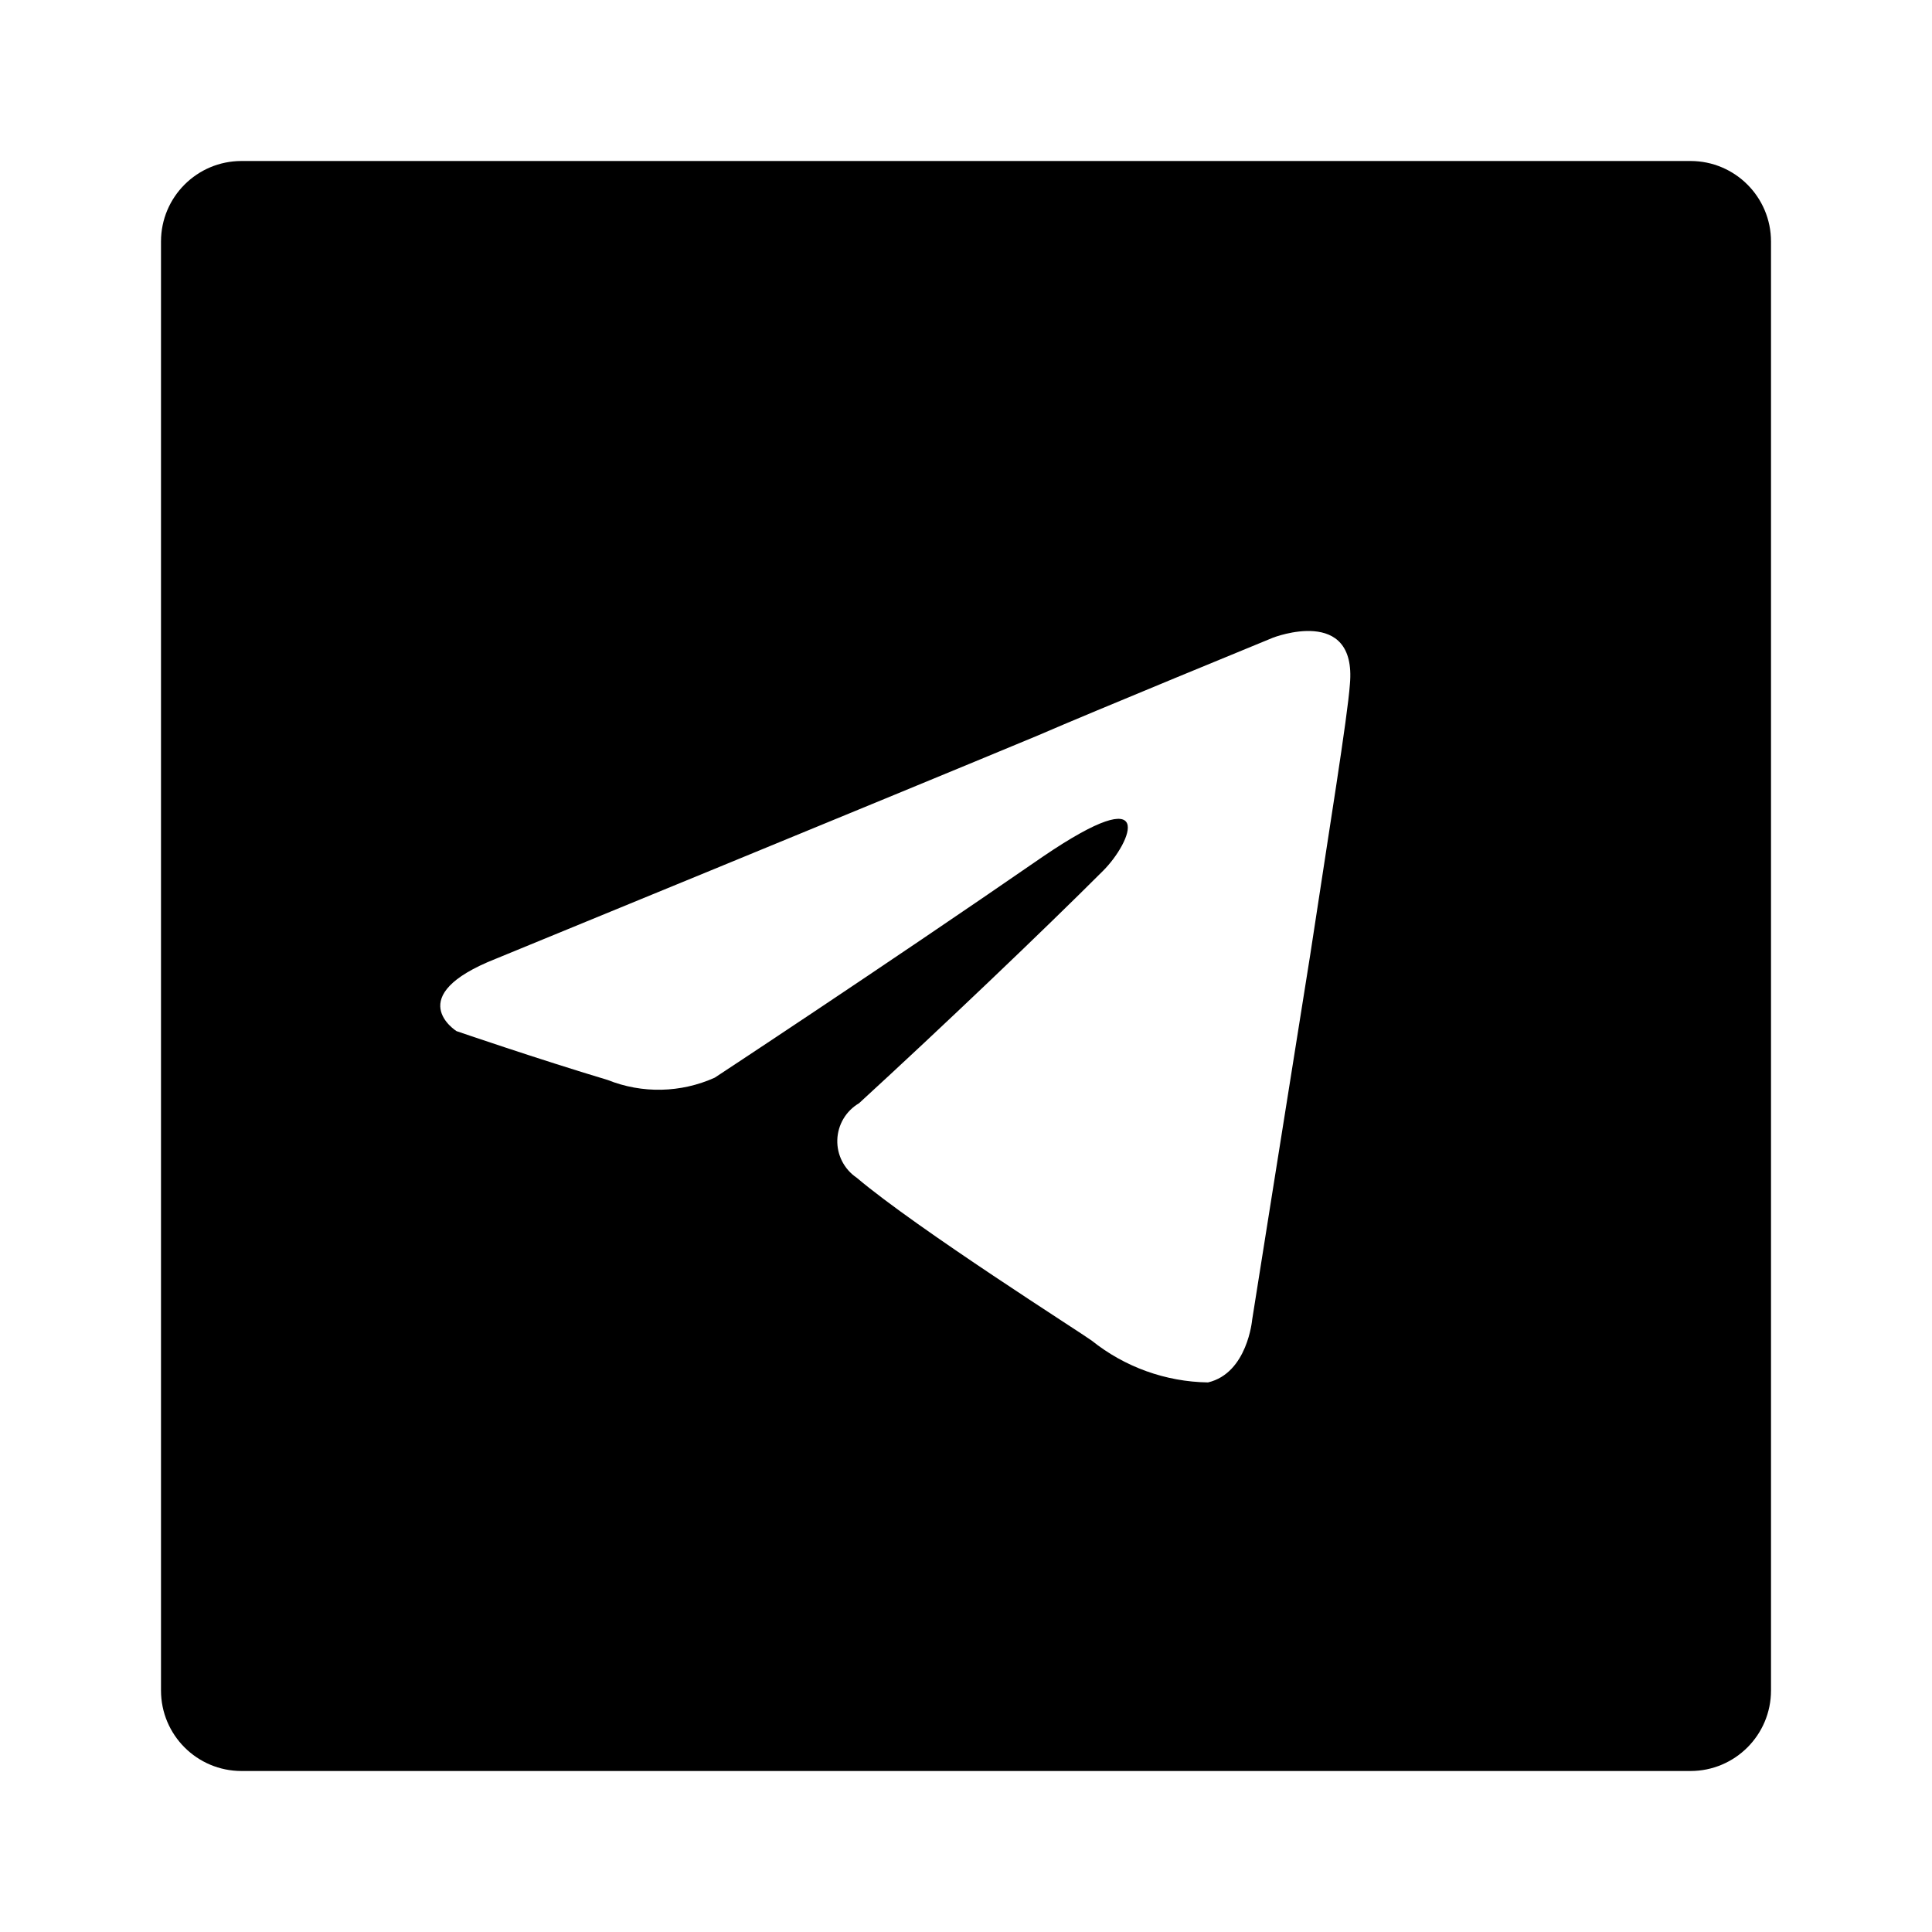
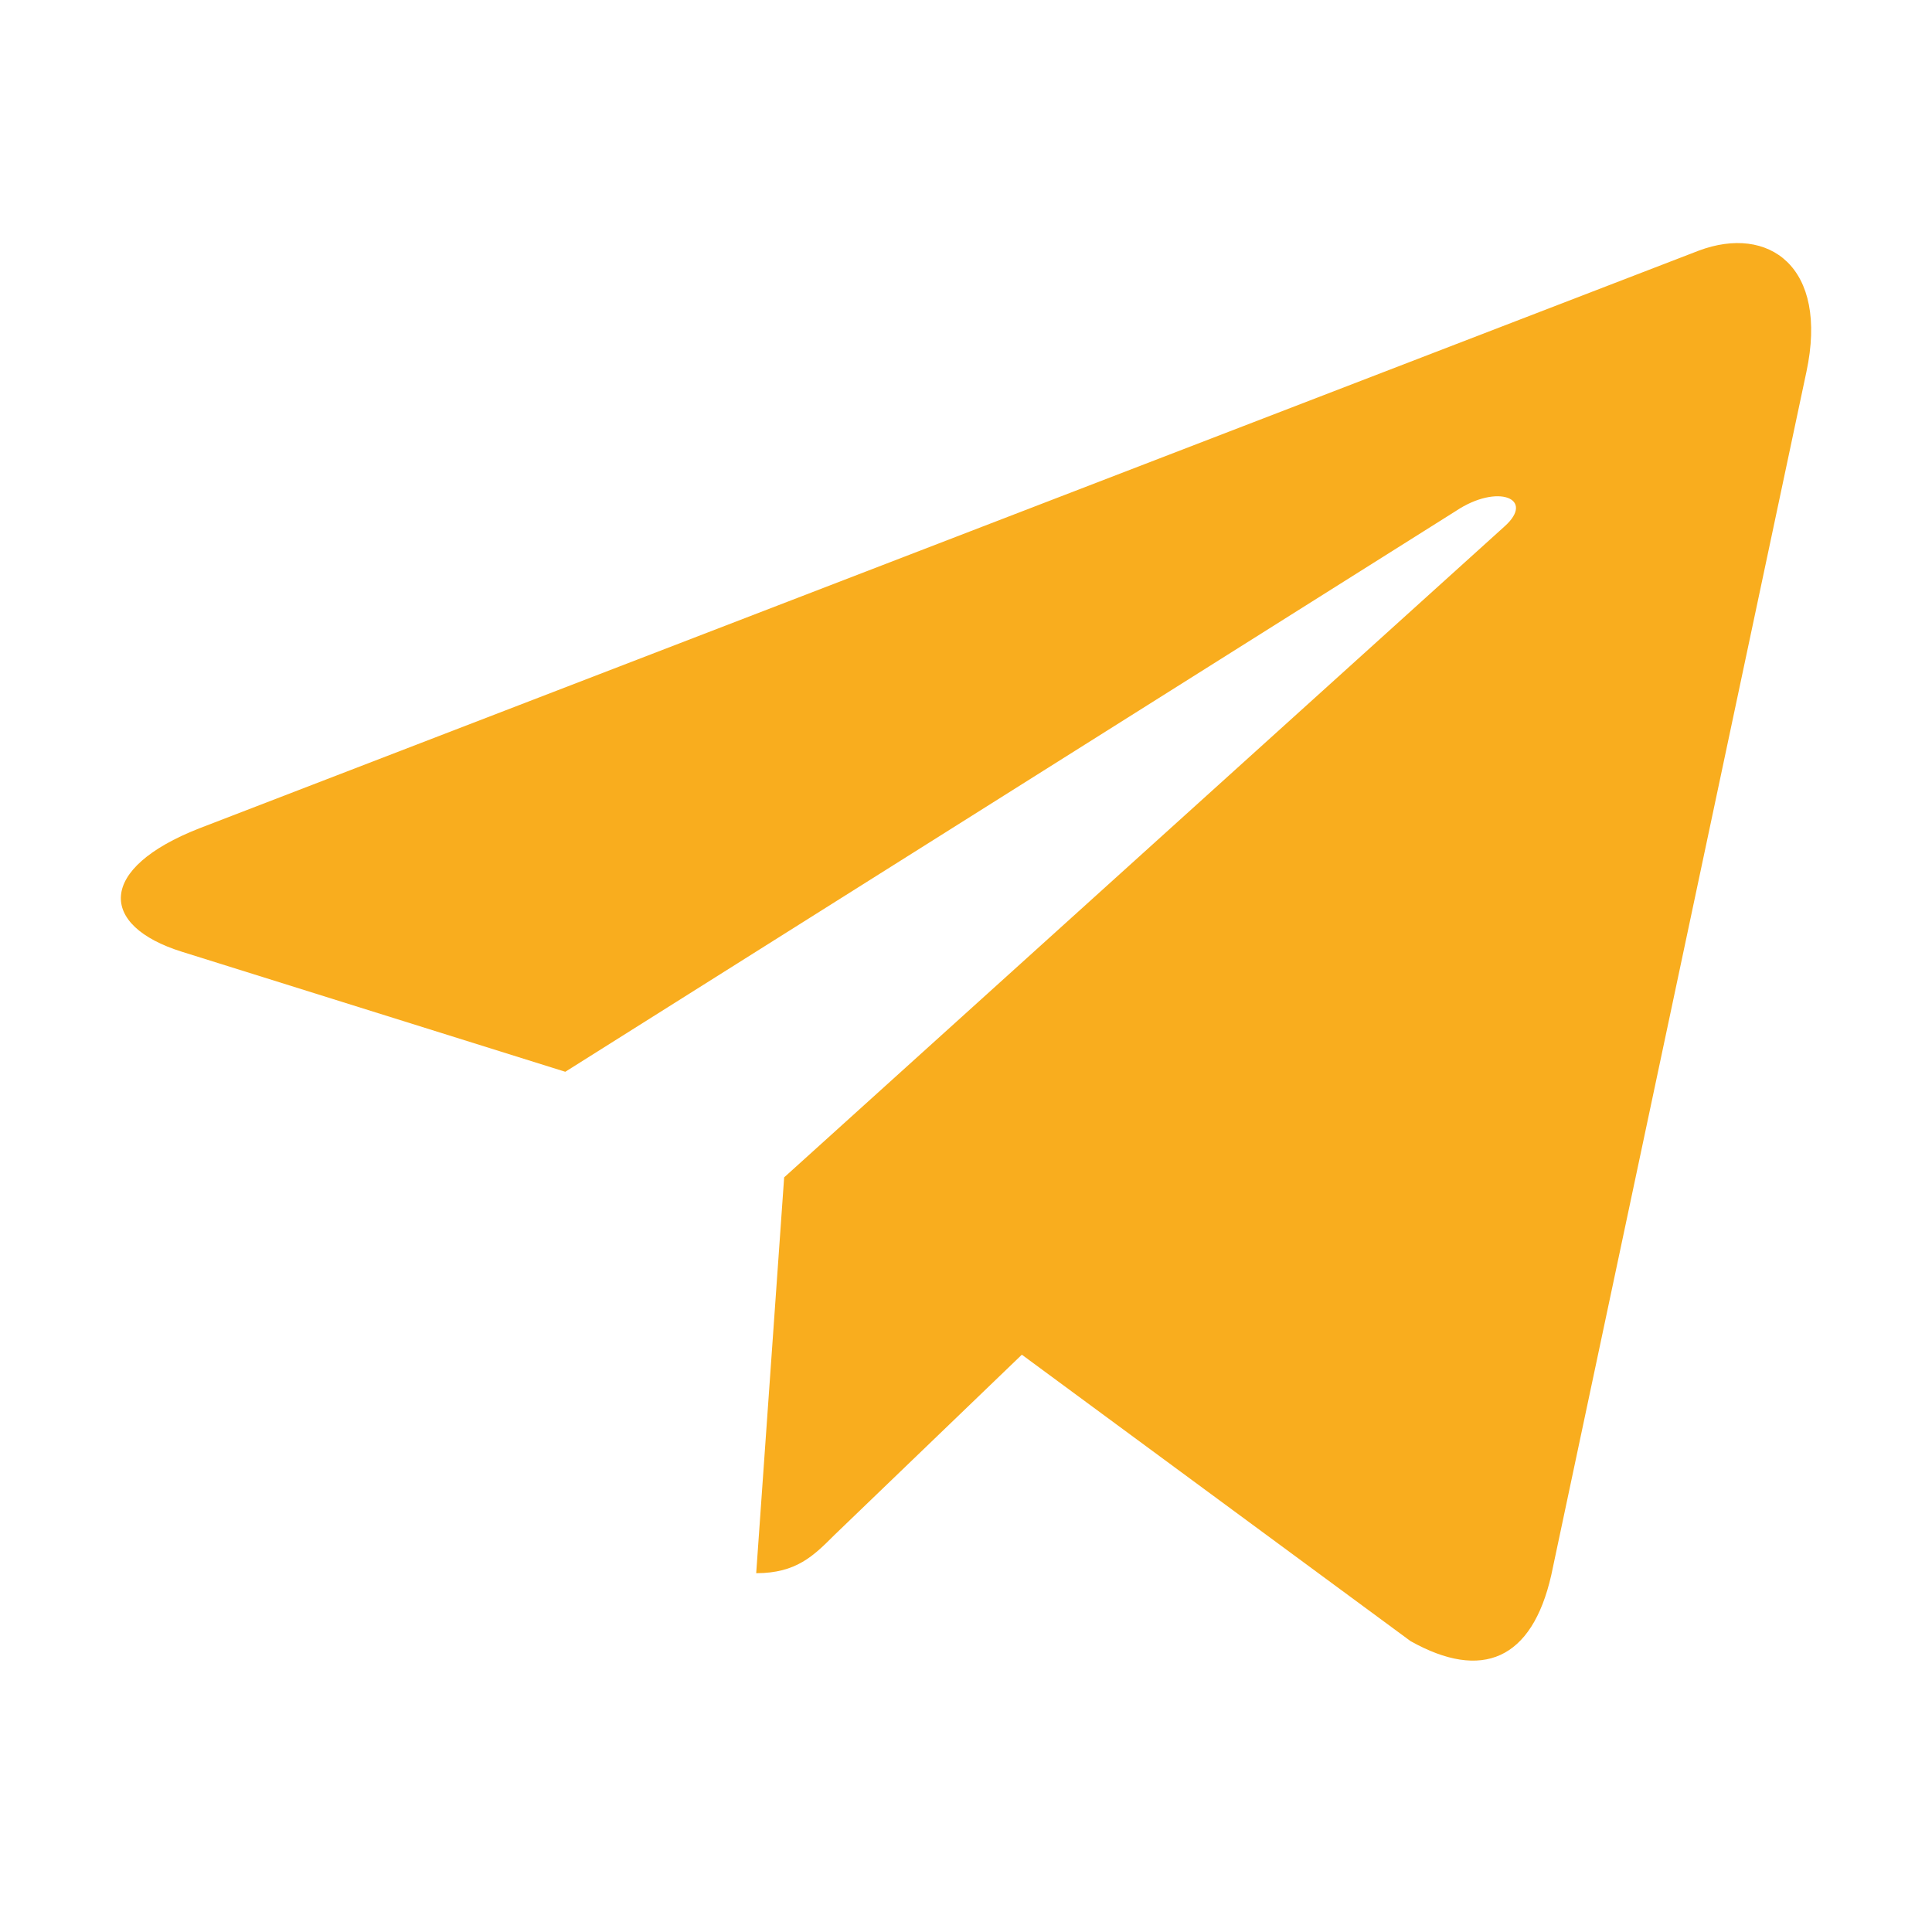
- <svg xmlns="http://www.w3.org/2000/svg" fill="#000000" width="800px" height="800px" viewBox="0 0 24 24">
-   <path d="M21,2H3A1,1,0,0,0,2,3V21a1,1,0,0,0,1,1H21a1,1,0,0,0,1-1V3A1,1,0,0,0,21,2Zm-4.723,9.855c-.346,2.168-.722,4.538-.722,4.538s-.058.665-.549.78a2.369,2.369,0,0,1-1.445-.52c-.116-.087-2.168-1.387-2.919-2.023a.547.547,0,0,1,.029-.925c1.04-.954,2.283-2.139,3.034-2.89.347-.347.694-1.156-.751-.173-2.052,1.416-4.075,2.745-4.075,2.745a1.7,1.7,0,0,1-1.33.029c-.867-.26-1.878-.607-1.878-.607s-.694-.433.491-.9c0,0,5-2.052,6.734-2.774.665-.289,2.919-1.214,2.919-1.214s1.041-.405.954.578C16.74,8.908,16.509,10.324,16.277,11.855Z" />
+ <svg xmlns="http://www.w3.org/2000/svg" fill="#f9ad1e" width="800px" height="800px" viewBox="0 0 32 32">
+   <path d="M29.919 6.163l-4.225 19.925c-0.319 1.406-1.15 1.756-2.331 1.094l-6.438-4.744-3.106 2.988c-0.344 0.344-0.631 0.631-1.294 0.631l0.463-6.556 11.931-10.781c0.519-0.462-0.113-0.719-0.806-0.256l-14.75 9.288-6.35-1.988c-1.381-0.431-1.406-1.381 0.288-2.044l24.837-9.569c1.15-0.431 2.156 0.256 1.781 2.013z" />
</svg>
